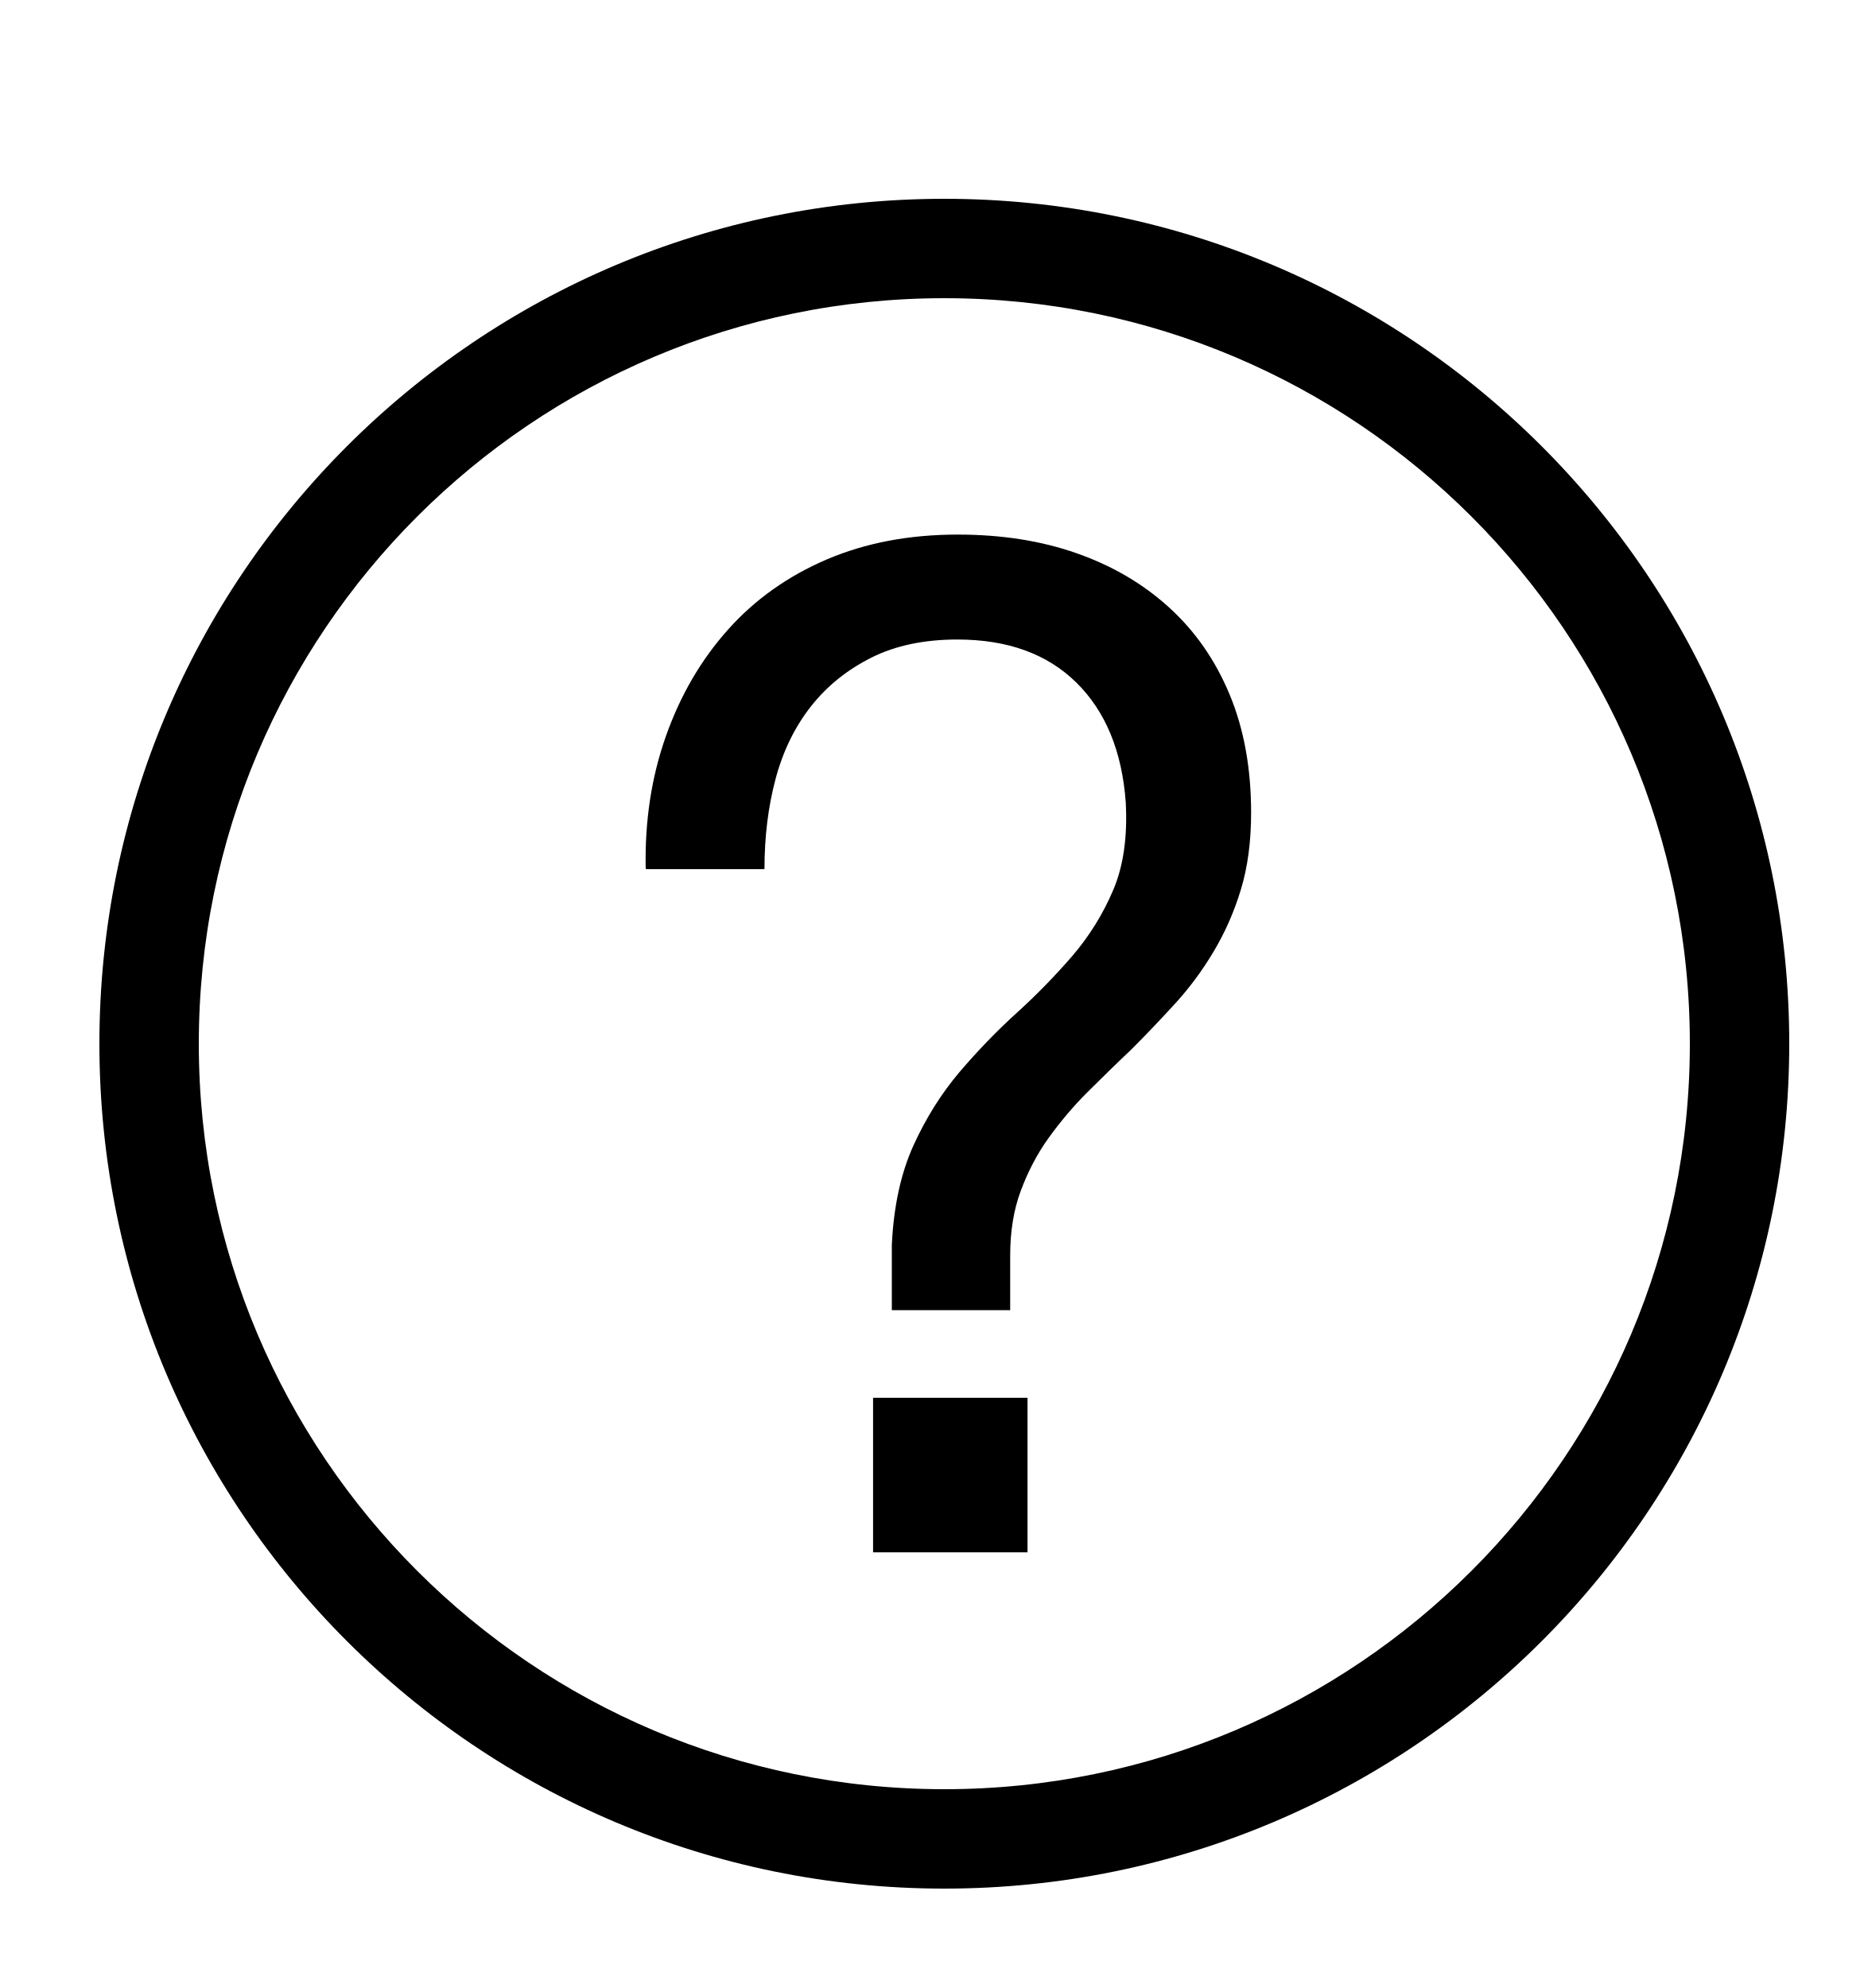
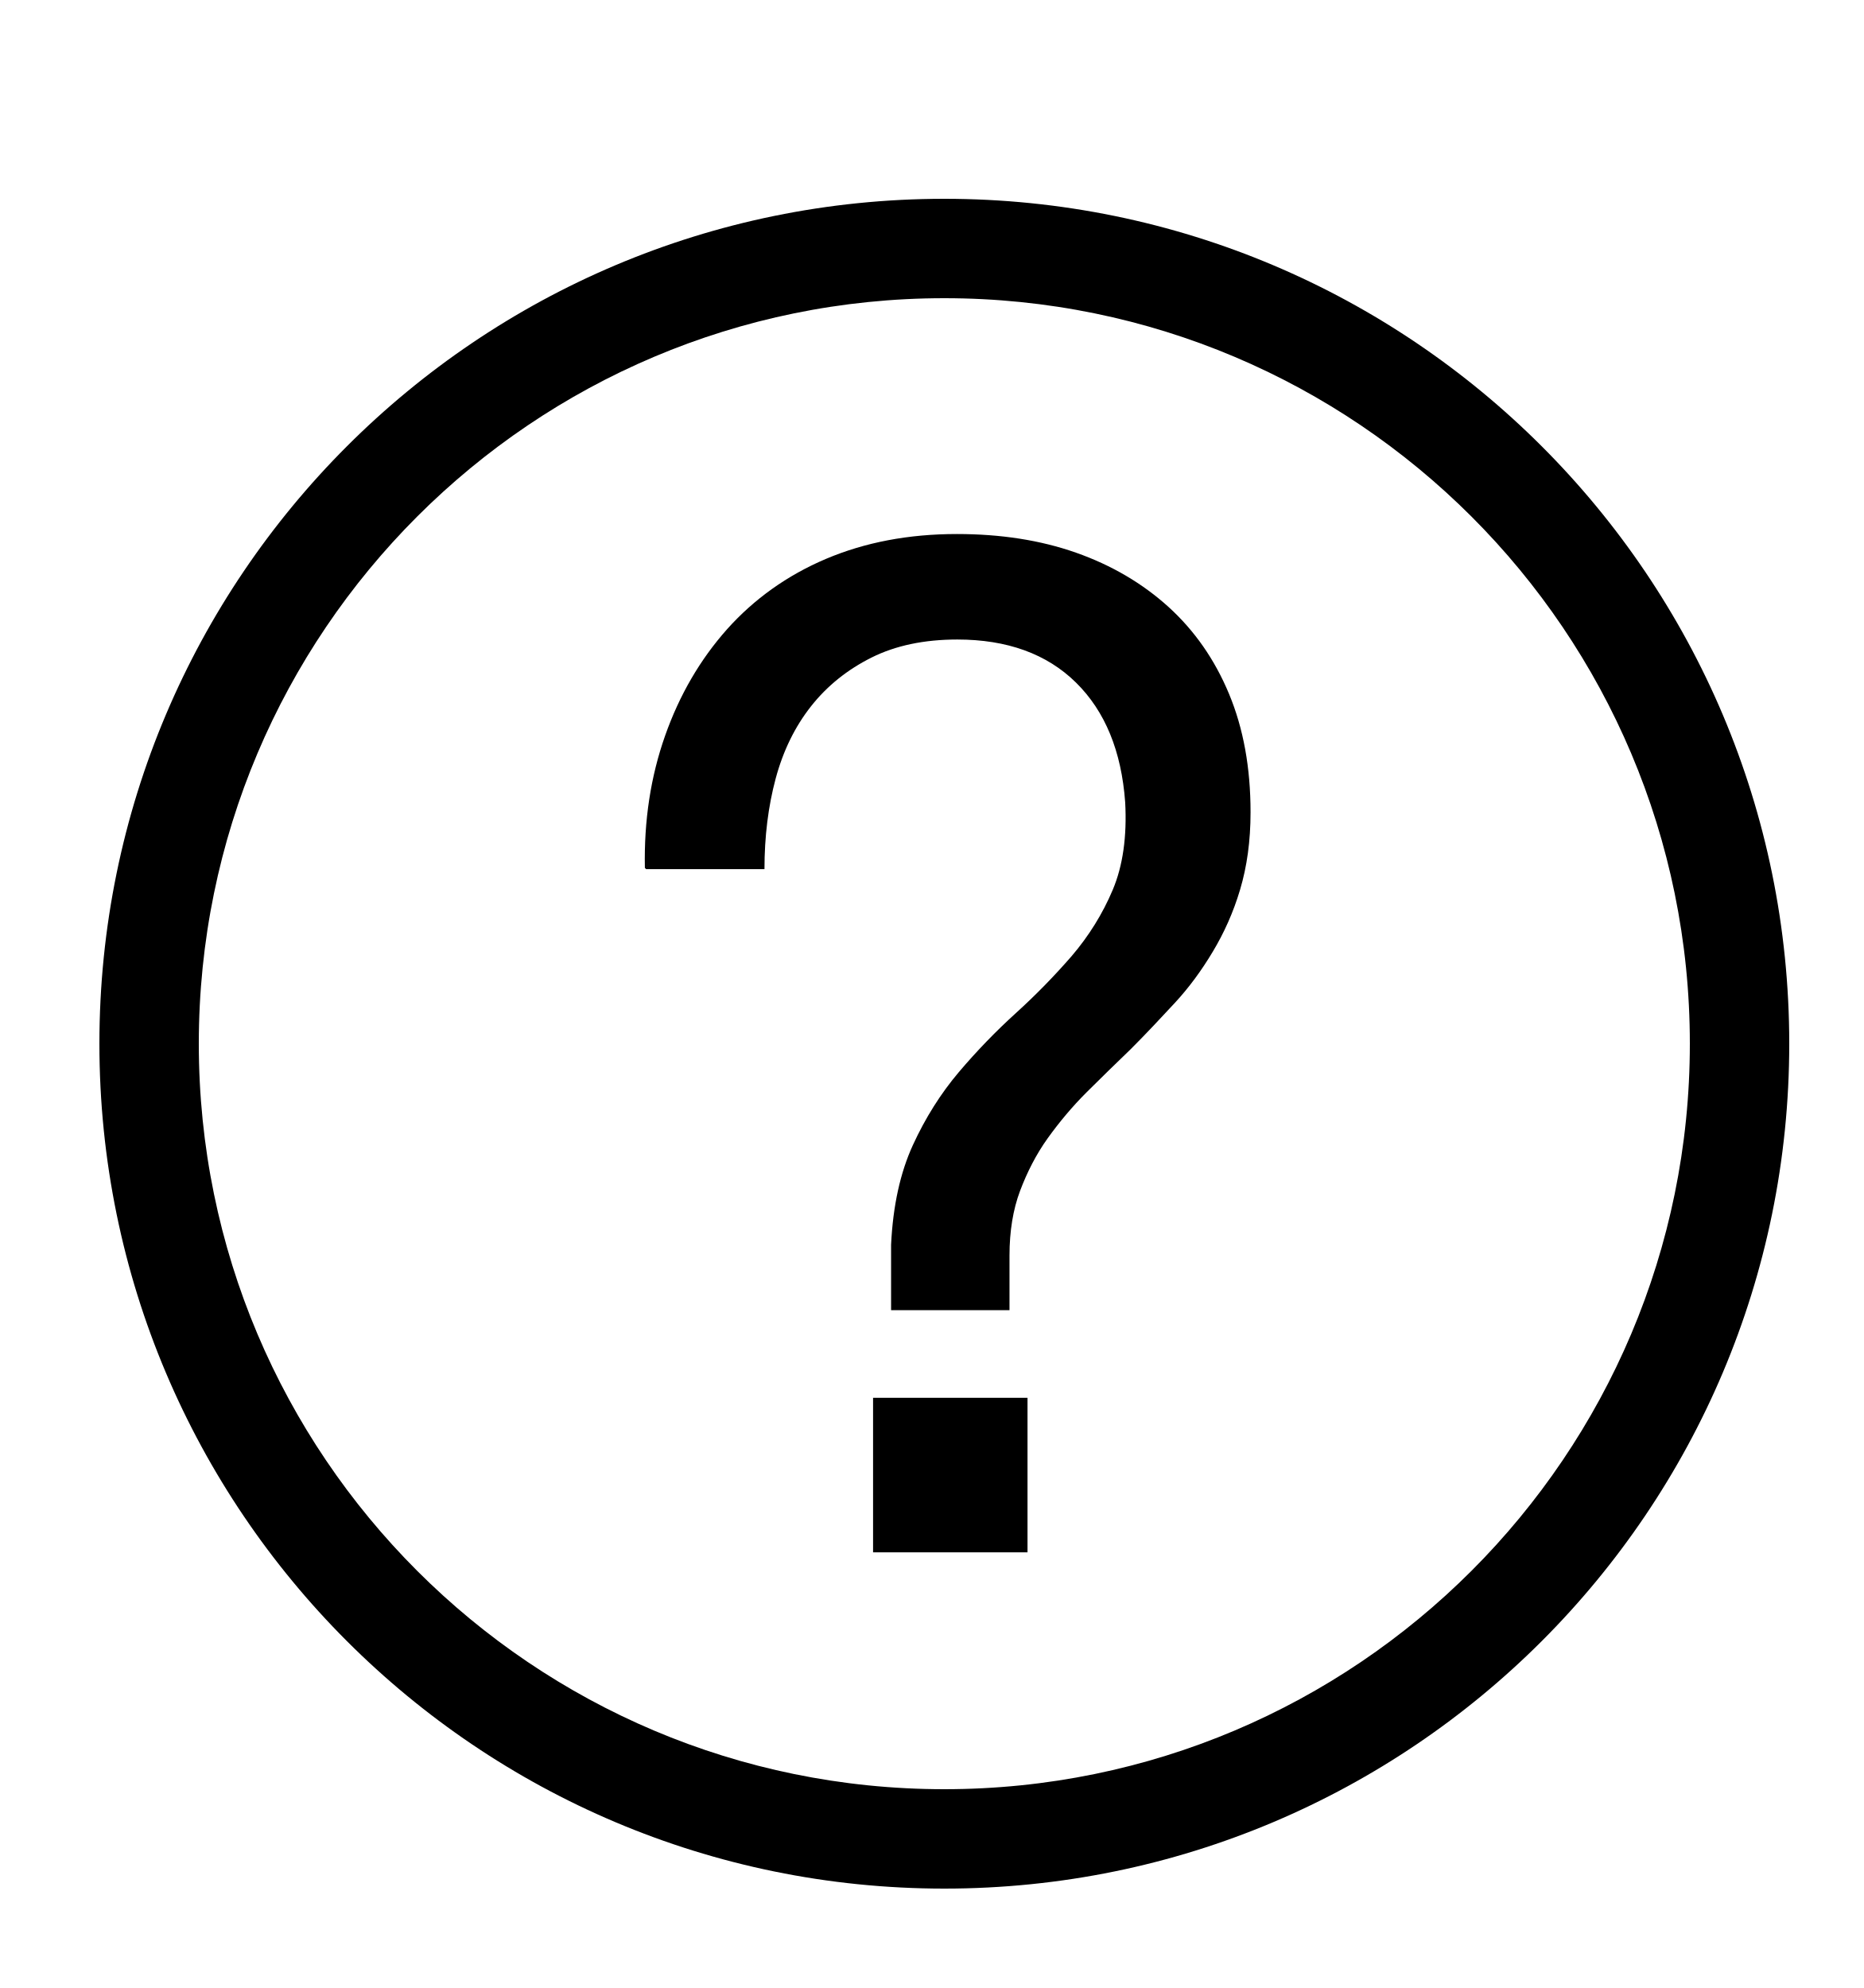
<svg xmlns="http://www.w3.org/2000/svg" width="30" height="32" viewBox="0 0 30 32">
  <path d="M28.8 16.8c0-7.51-6.09-13.6-13.6-13.6S1.6 9.29 1.6 16.8s6.09 13.6 13.6 13.6 13.6-6.09 13.6-13.6zm-25.6 0c0-6.627 5.373-12 12-12s12 5.373 12 12-5.373 12-12 12-12-5.373-12-12z" />
-   <path d="M14.053 22.5v2.487h2.486V22.5h-2.49zM10.4 13.99h1.905c0-.524.06-1.01.18-1.457s.31-.836.57-1.165c.26-.33.586-.59.974-.784s.85-.29 1.38-.29c.807 0 1.446.23 1.916.693s.735 1.105.795 1.926c.03.553-.036 1.023-.2 1.41s-.385.744-.66 1.065c-.277.32-.576.627-.897.918s-.628.61-.92.952c-.29.343-.537.735-.738 1.176s-.32.974-.35 1.602v1.053h1.905v-.88c0-.39.057-.737.17-1.04s.26-.59.447-.85.397-.51.628-.74.466-.46.705-.686c.24-.24.474-.486.706-.74s.436-.53.615-.83c.18-.3.328-.63.44-.996s.167-.78.167-1.243c0-.718-.115-1.35-.346-1.905s-.555-1.02-.973-1.4c-.417-.38-.914-.672-1.49-.874s-1.212-.3-1.914-.3c-.778 0-1.48.132-2.107.4s-1.16.647-1.59 1.13c-.436.487-.768 1.06-1 1.716s-.34 1.364-.325 2.126c0 0-.012-.762 0 0z" />
+   <path d="M14.053 22.5v2.487h2.486V22.5h-2.49zM10.4 13.99h1.905c0-.524.06-1.01.18-1.457s.31-.836.57-1.165c.26-.33.586-.59.974-.784s.85-.29 1.38-.29c.8 0 1.44.23 1.91.693s.732 1.105.792 1.926c.03.553-.037 1.023-.2 1.41s-.386.744-.66 1.065c-.278.32-.577.627-.898.918s-.63.61-.92.952c-.29.343-.538.735-.74 1.176s-.32.974-.35 1.602v1.053h1.906v-.88c0-.39.057-.74.17-1.04s.26-.59.447-.85.396-.51.627-.74.467-.46.706-.69c.24-.24.474-.49.706-.74s.437-.53.616-.83c.18-.3.33-.63.44-1s.168-.78.168-1.244c0-.718-.115-1.35-.346-1.905s-.556-1.02-.974-1.4c-.42-.38-.916-.672-1.49-.874s-1.214-.3-1.916-.3c-.78 0-1.48.134-2.108.4s-1.16.65-1.59 1.13c-.436.49-.768 1.06-1 1.718s-.34 1.364-.325 2.126c0 0-.01-.76 0 0z" />
</svg>
